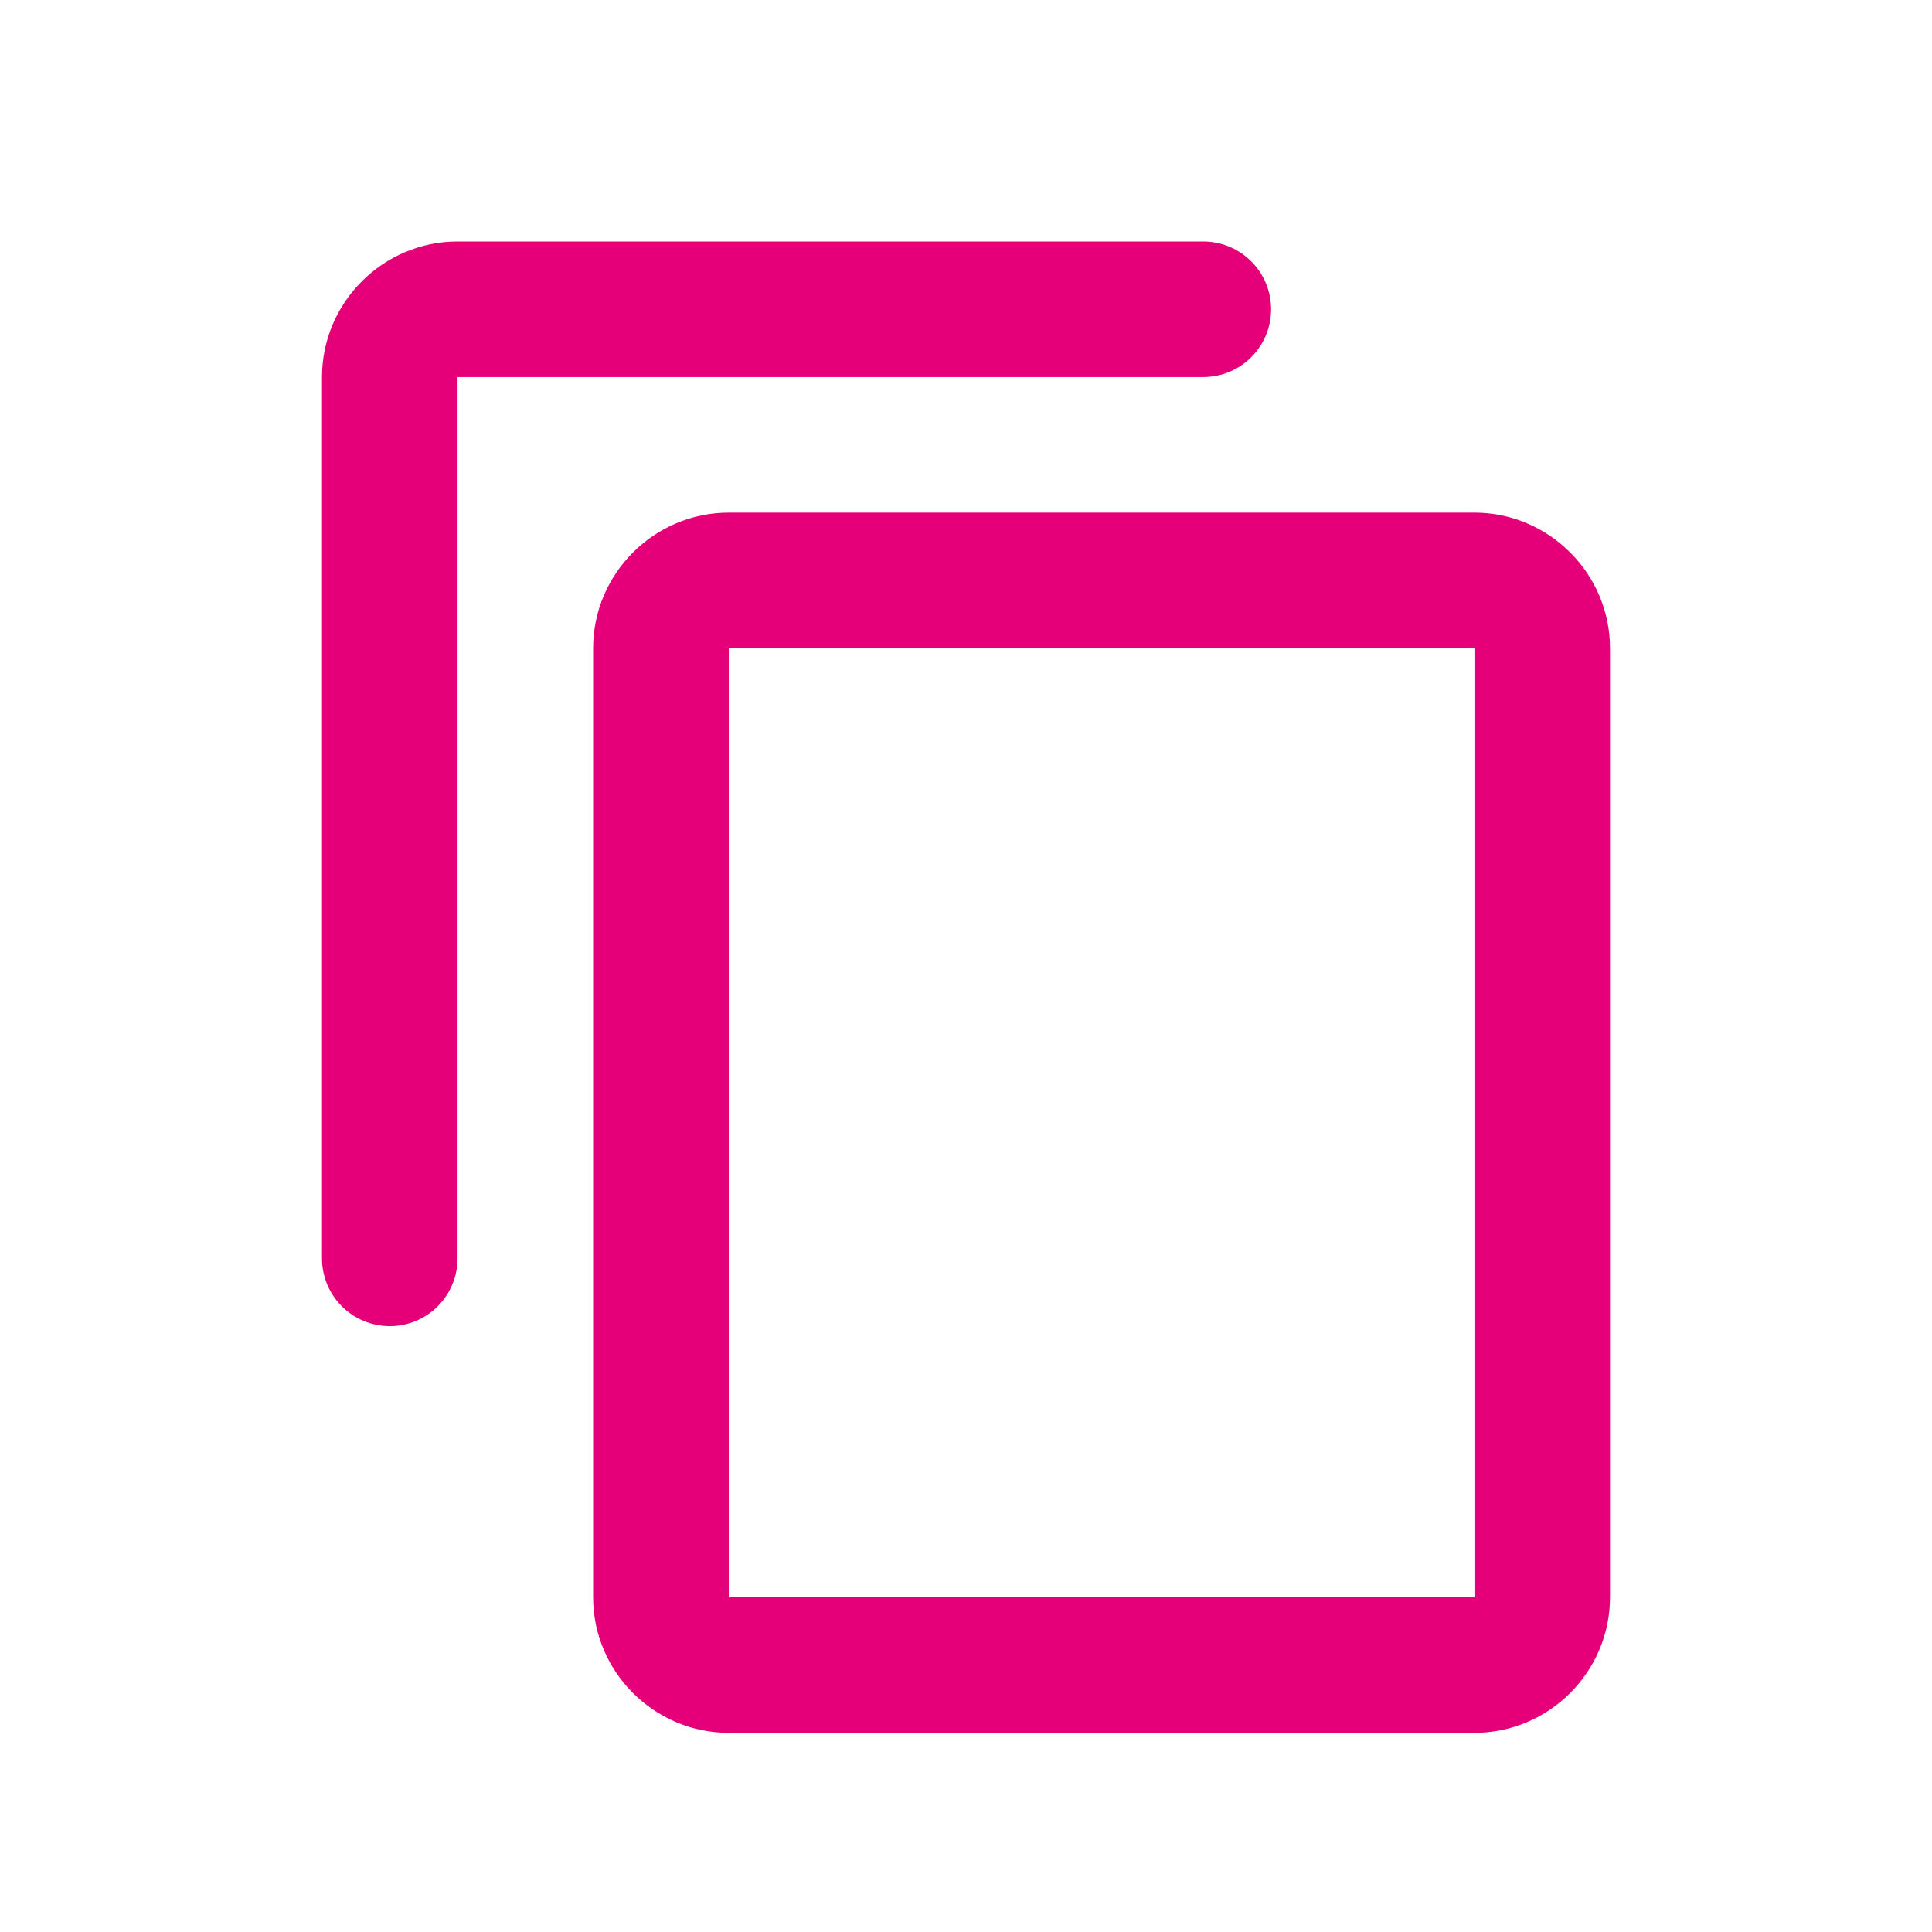
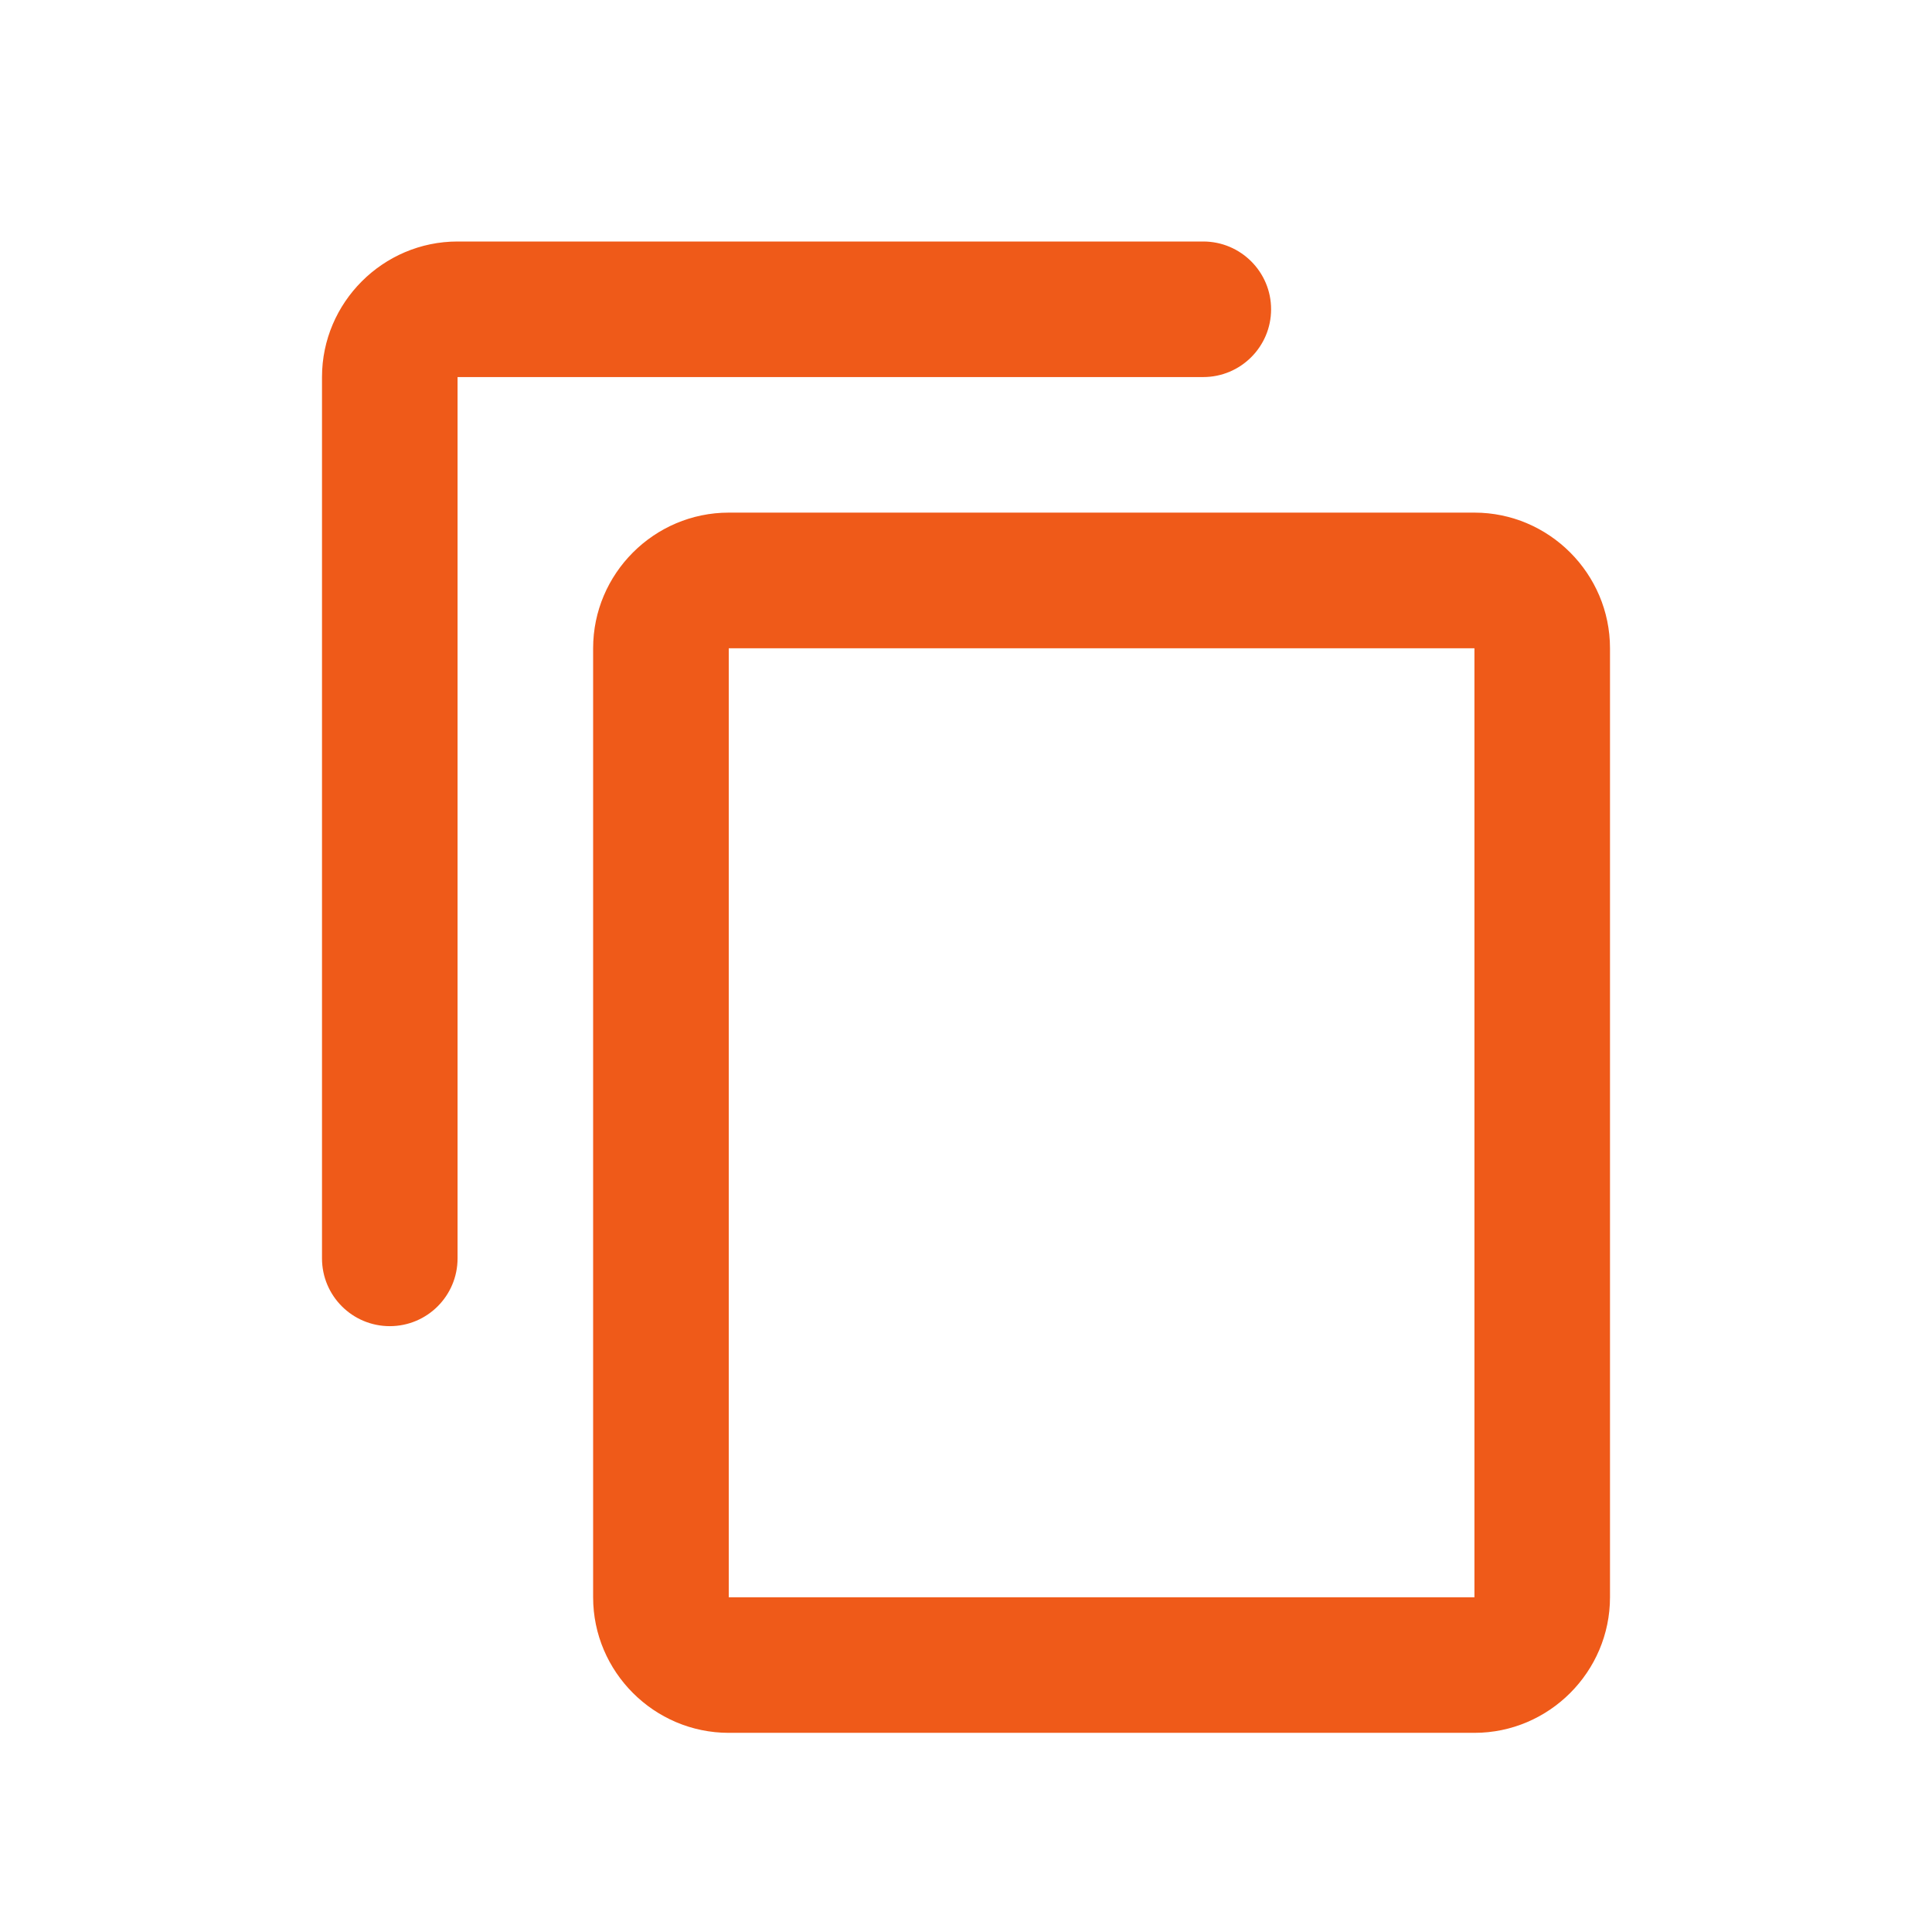
- <svg xmlns="http://www.w3.org/2000/svg" width="20" height="20" viewBox="0 0 24 24" fill="#e5007a">
+ <svg xmlns="http://www.w3.org/2000/svg" width="20" height="20" viewBox="0 0 24 24" fill="#ef5a19">
  <path d="M15.79 3.842C15.79 3.377 15.412 3 14.947 3H5.684C4.758 3 4 3.758 4 4.684V15.632C4 16.097 4.377 16.474 4.842 16.474C5.307 16.474 5.684 16.097 5.684 15.632V4.684H14.947C15.412 4.684 15.79 4.307 15.79 3.842ZM18.316 6.368H9.053C8.126 6.368 7.368 7.126 7.368 8.053V19.842C7.368 20.768 8.126 21.526 9.053 21.526H18.316C19.242 21.526 20 20.768 20 19.842V8.053C20 7.126 19.242 6.368 18.316 6.368ZM18.316 19.842H9.053V8.053H18.316V19.842Z" />
</svg>
